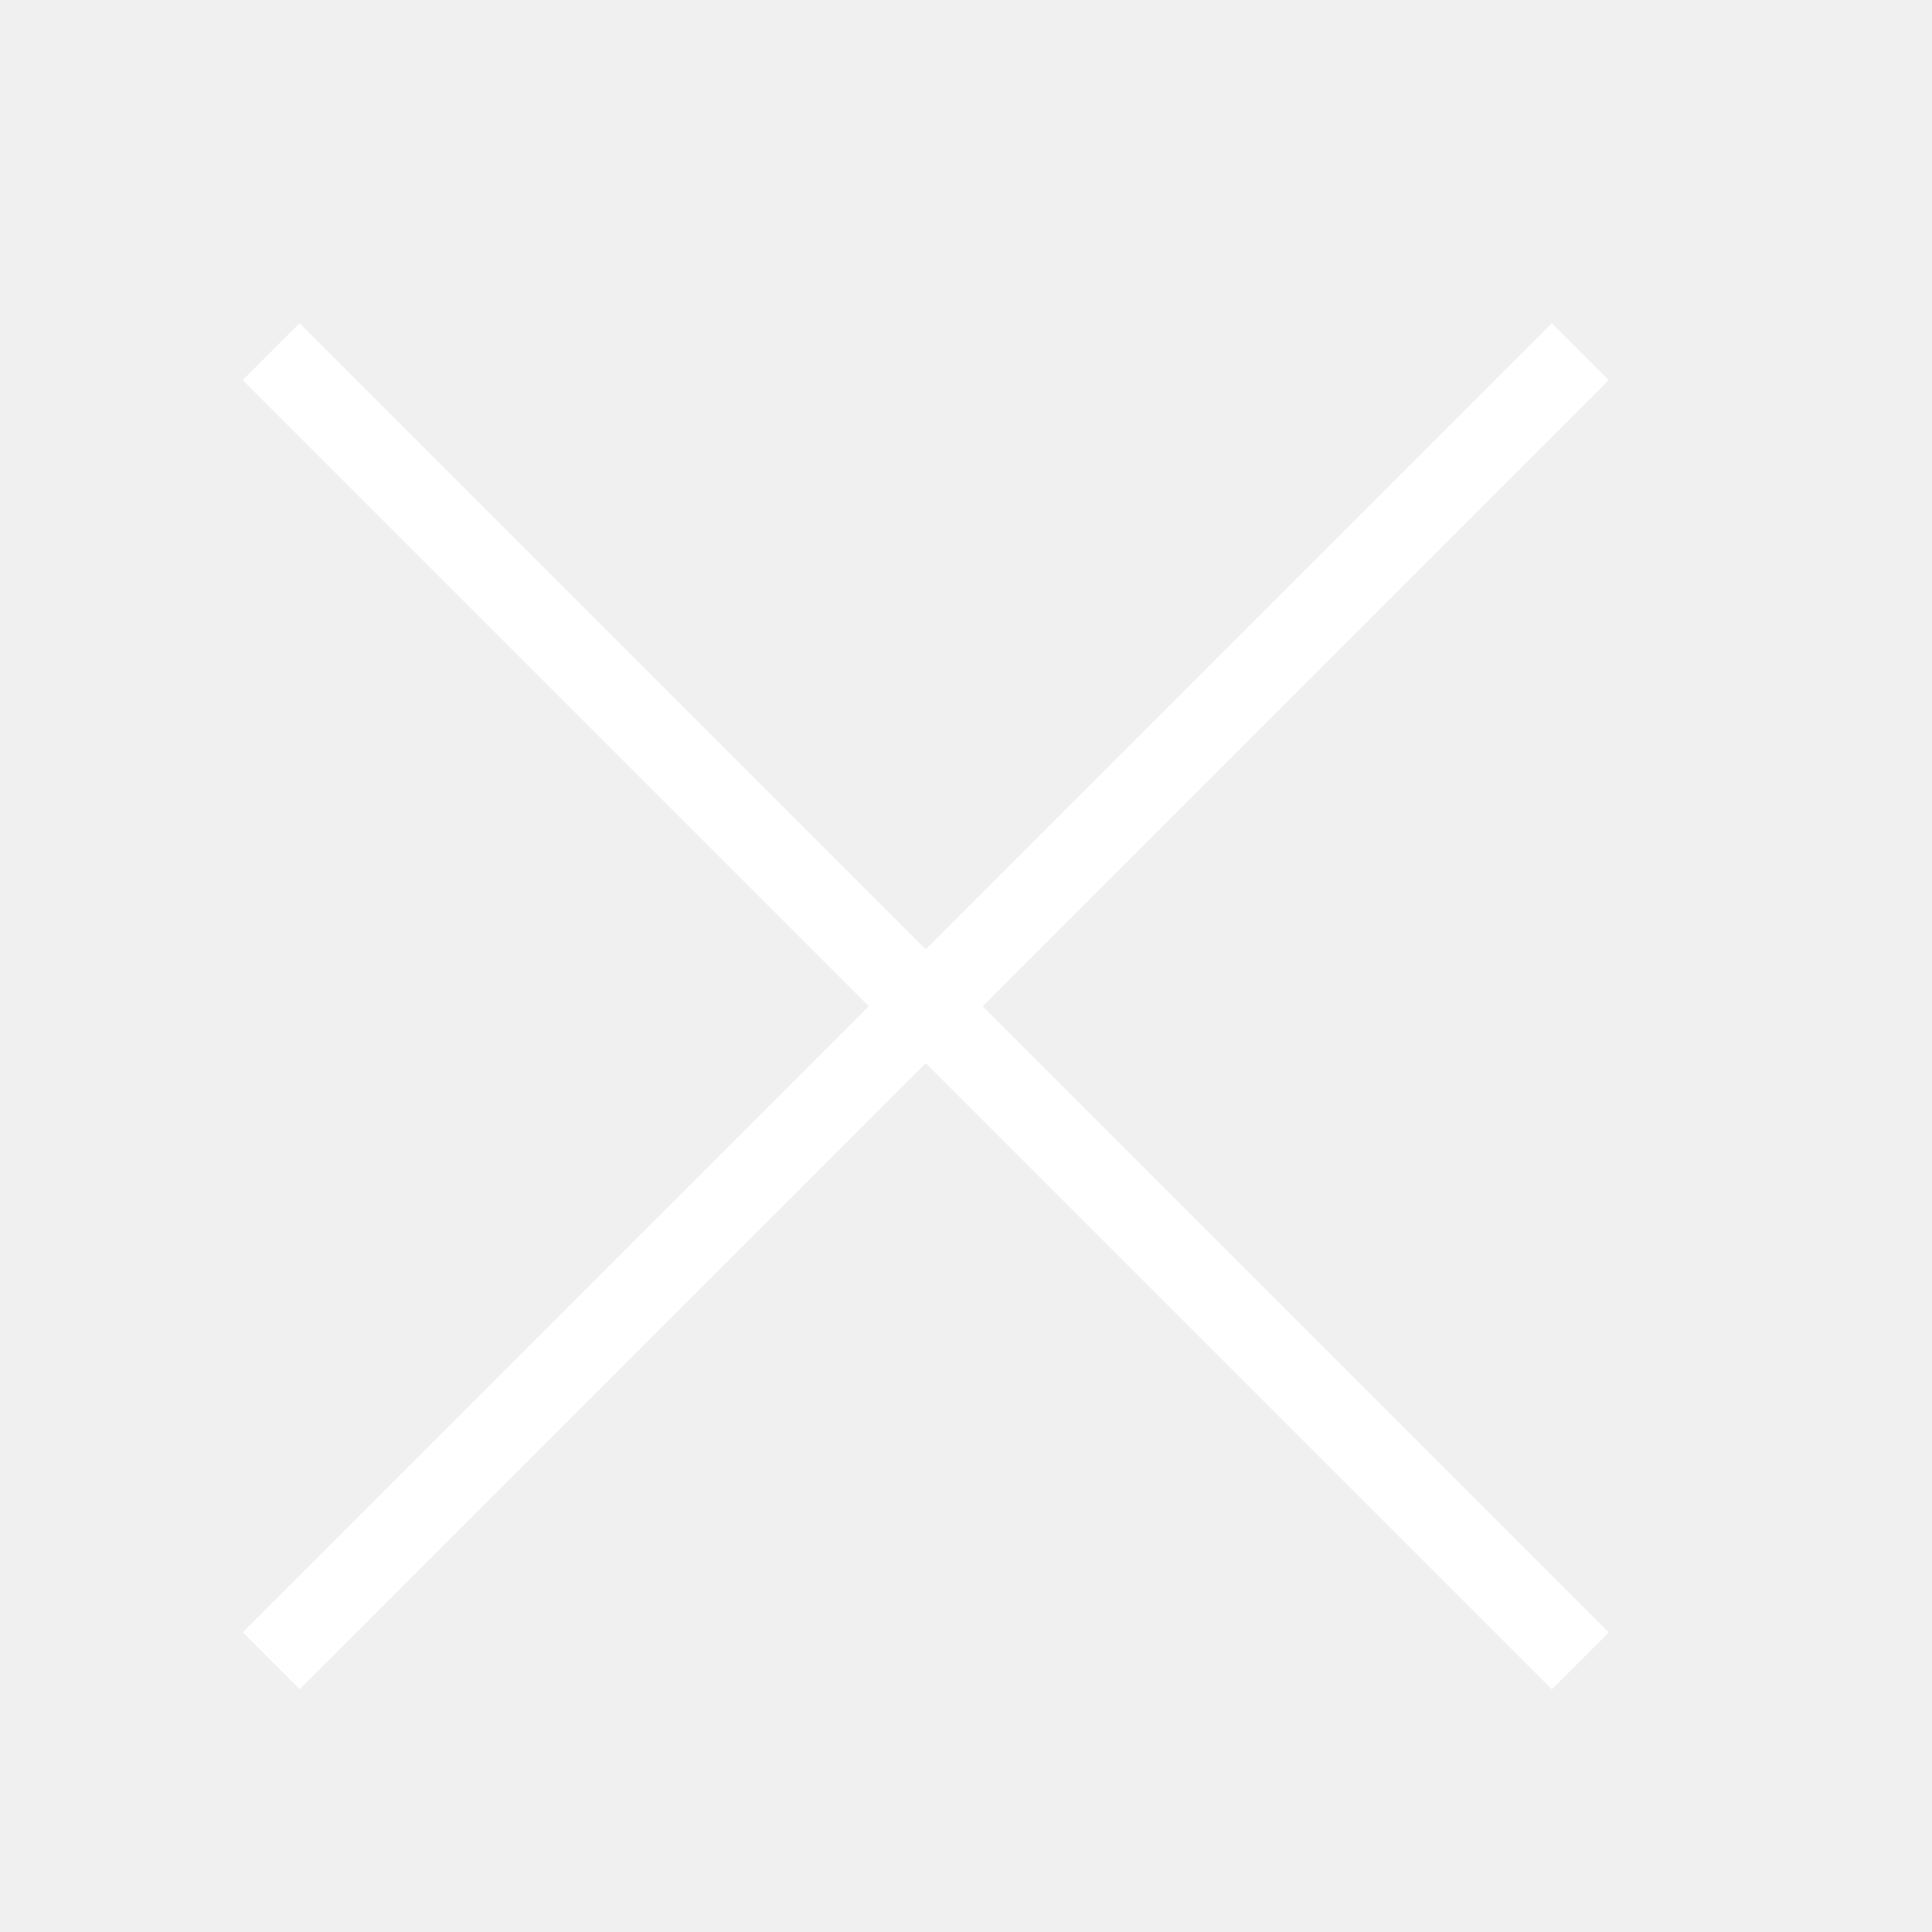
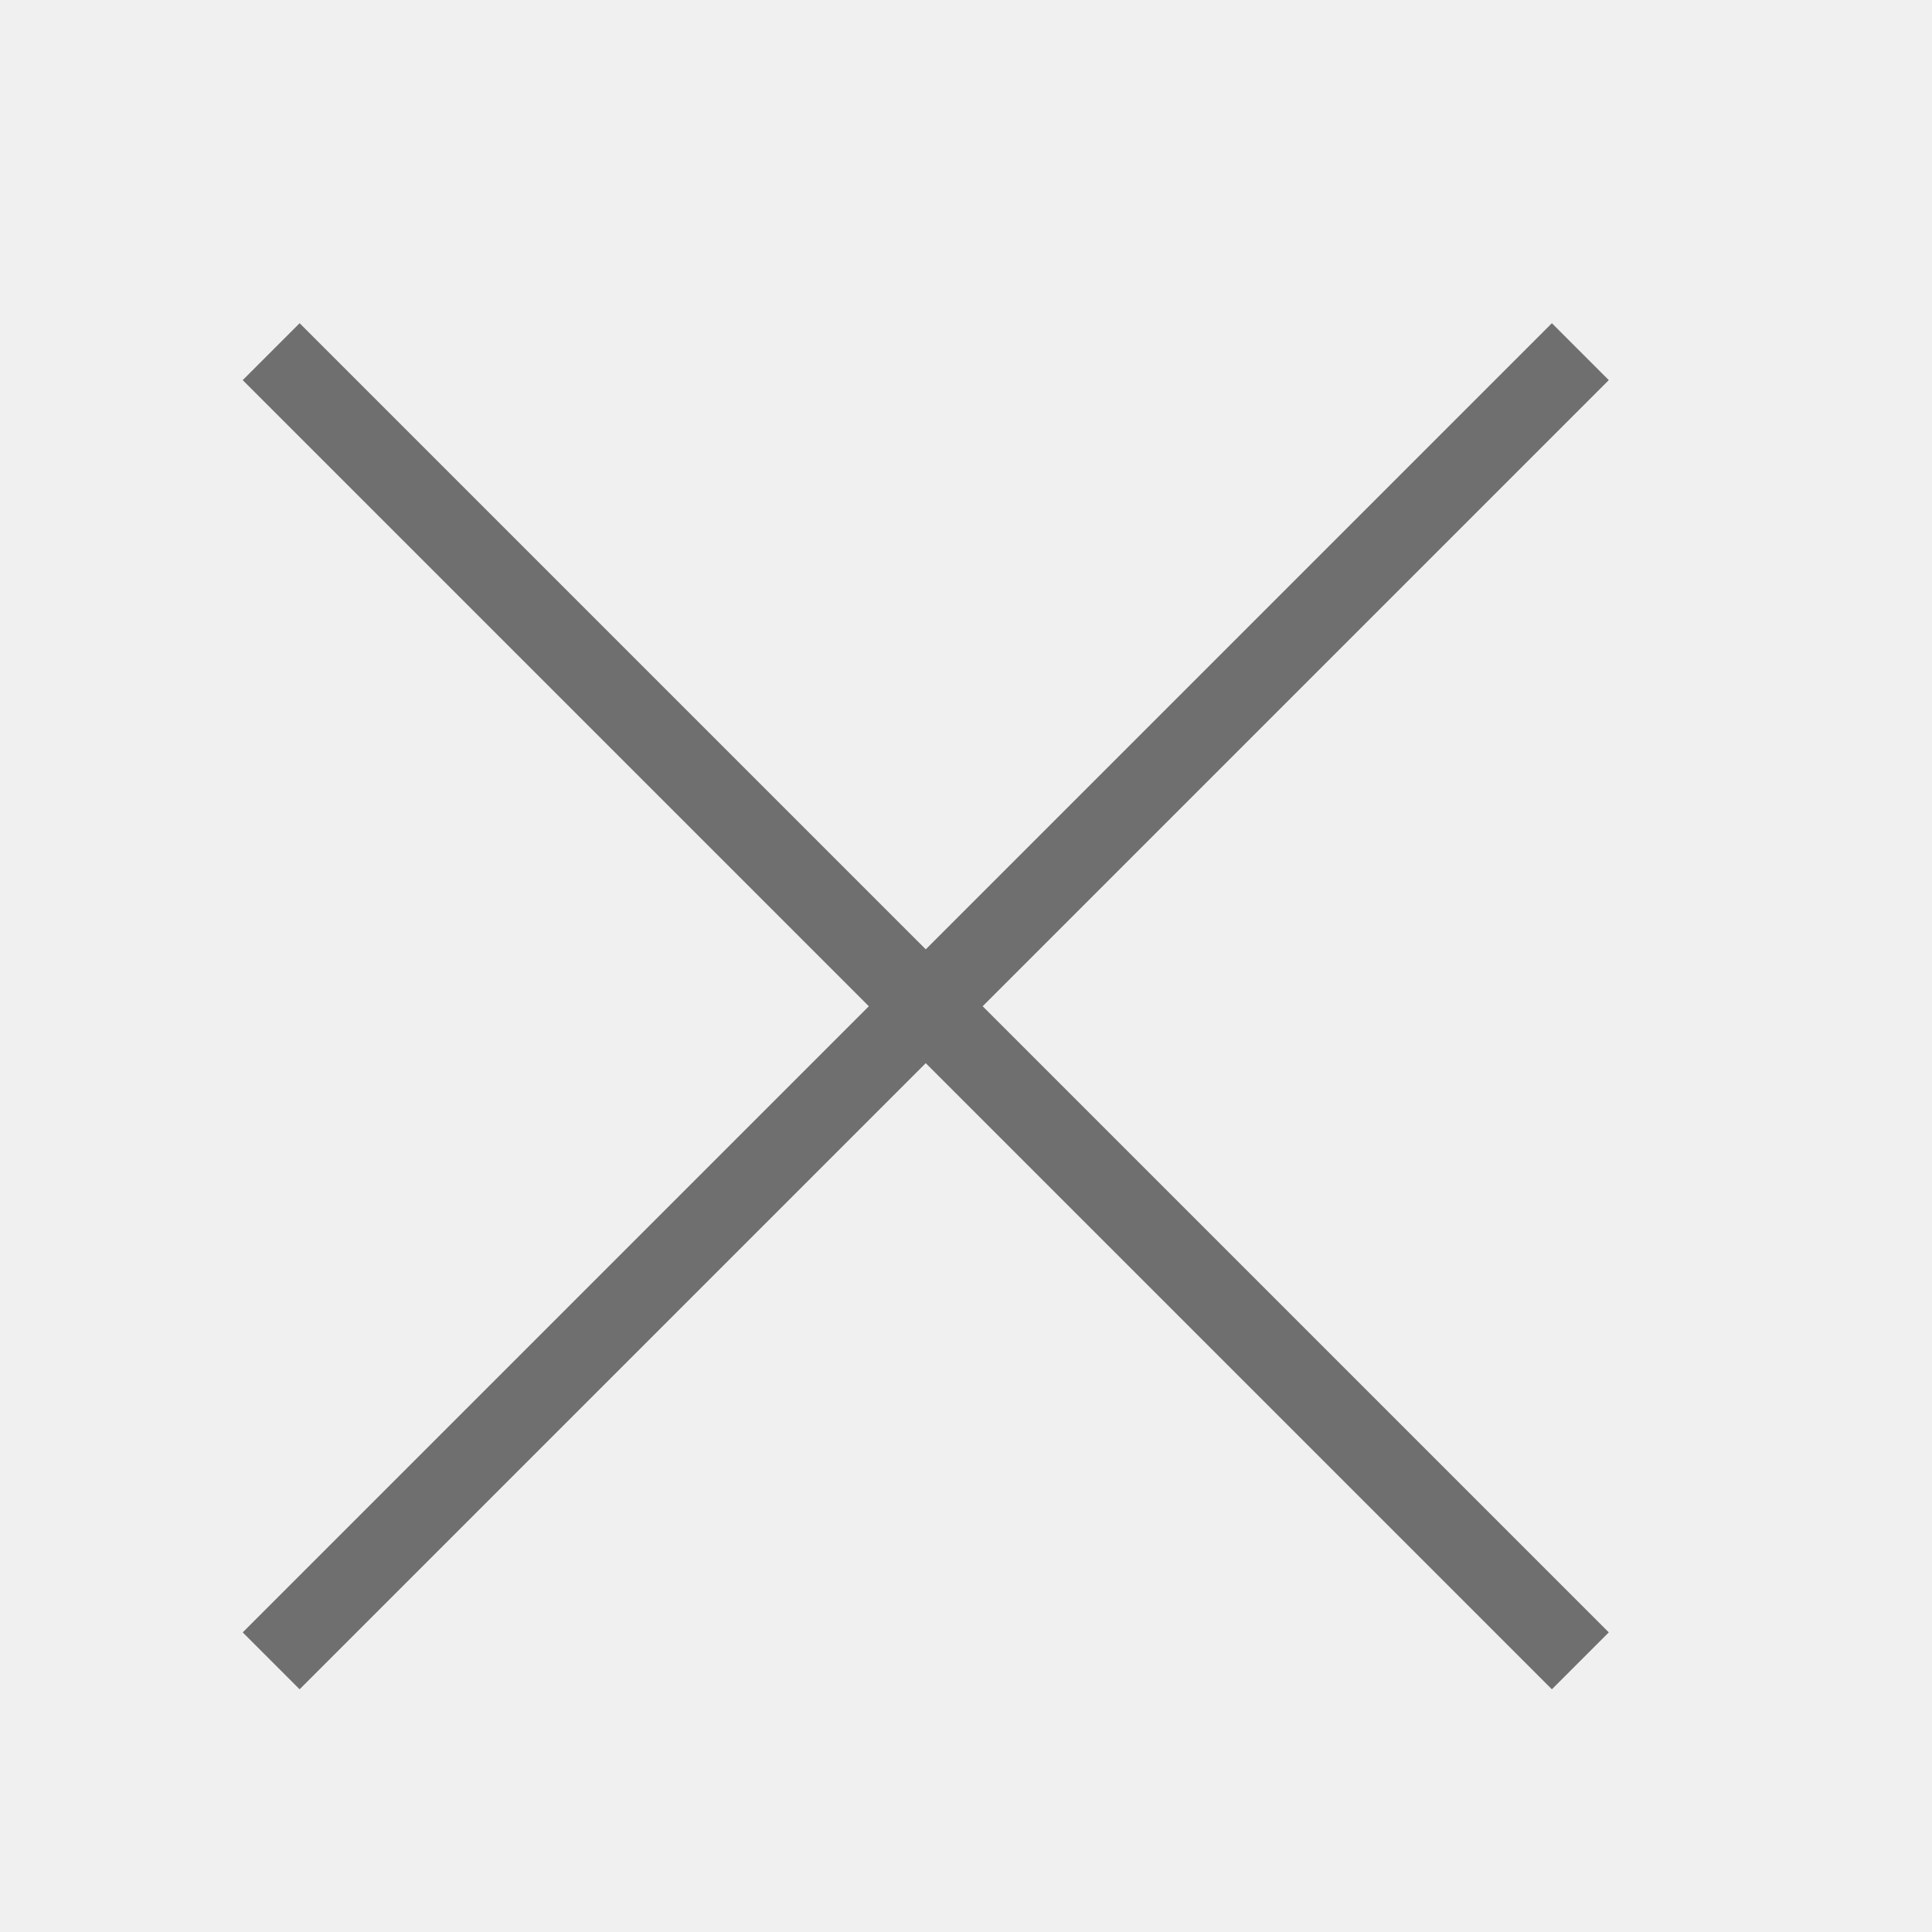
<svg xmlns="http://www.w3.org/2000/svg" width="24" height="24" viewBox="0 0 24 24">
-   <path fill="#FFF" d="M12.207 12.5l7.778 7.778-.707.707L11.5 13.207l-7.778 7.778-.707-.707 7.778-7.778-7.778-7.778.707-.707 7.778 7.778 7.778-7.778.707.707-7.778 7.778z" />
+   <path fill="#6F6F6F" d="M12.207 12.5l7.778 7.778-.707.707L11.5 13.207l-7.778 7.778-.707-.707 7.778-7.778-7.778-7.778.707-.707 7.778 7.778 7.778-7.778.707.707-7.778 7.778z" />
</svg>
